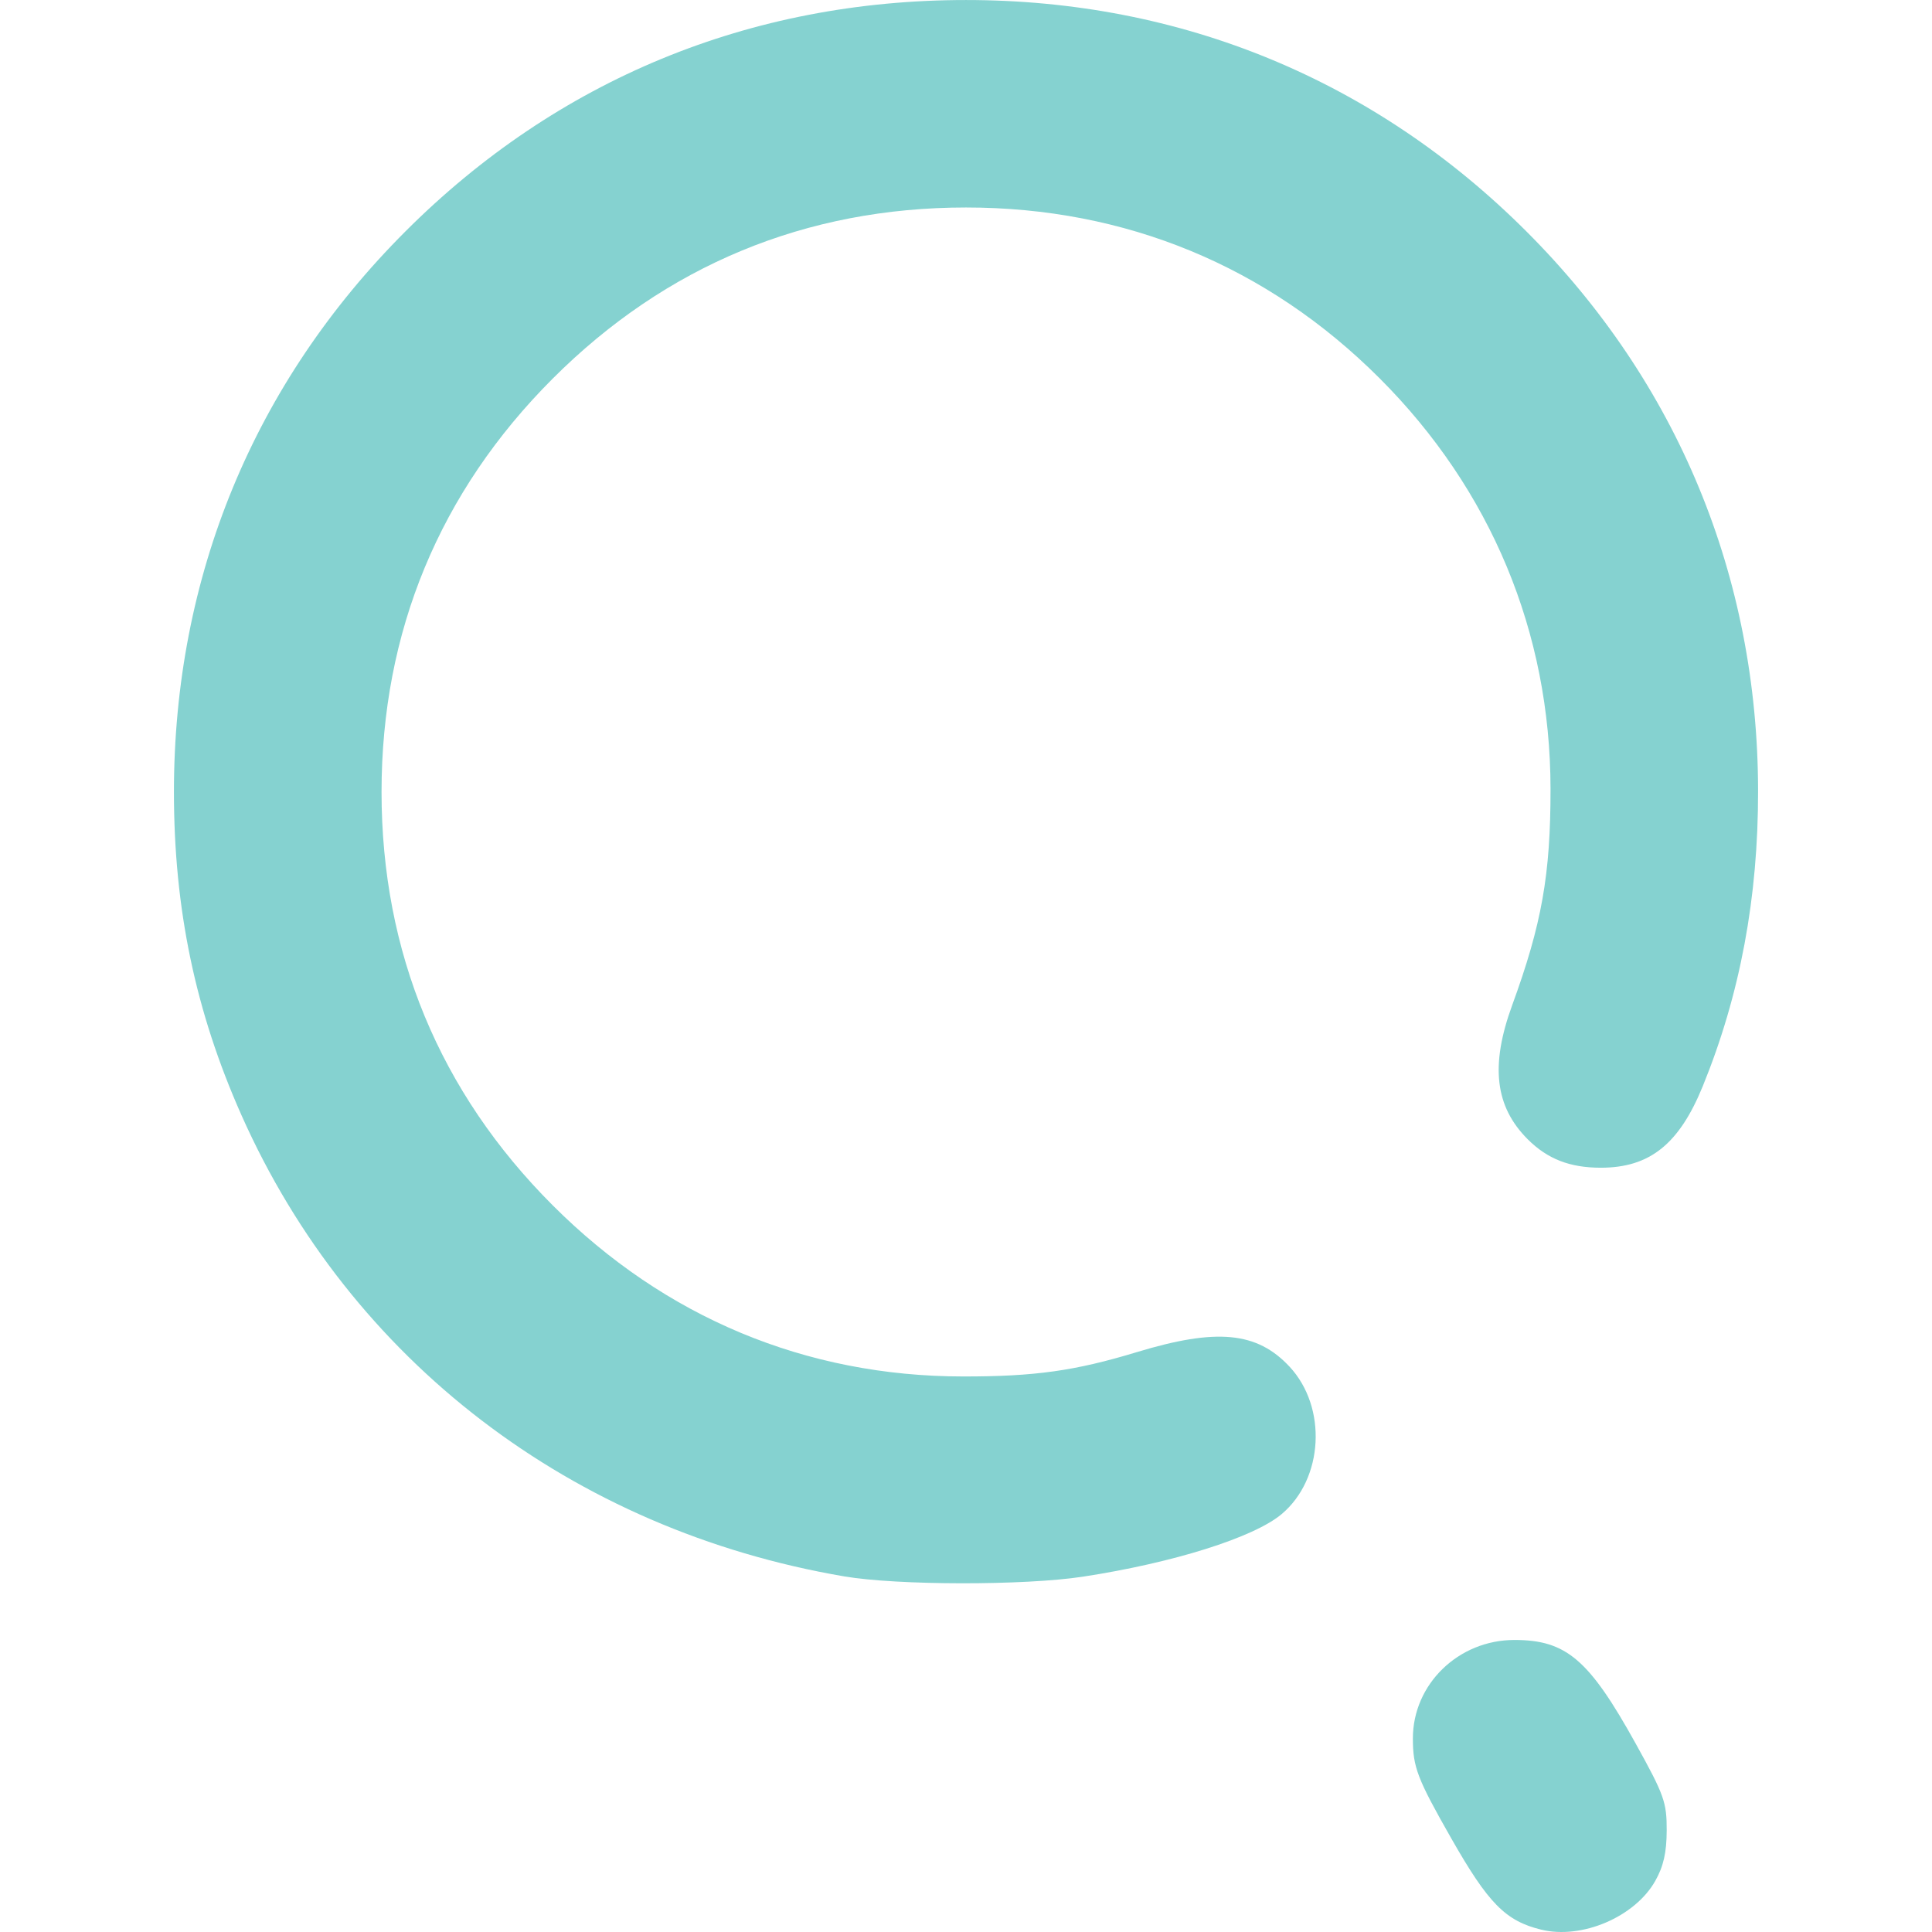
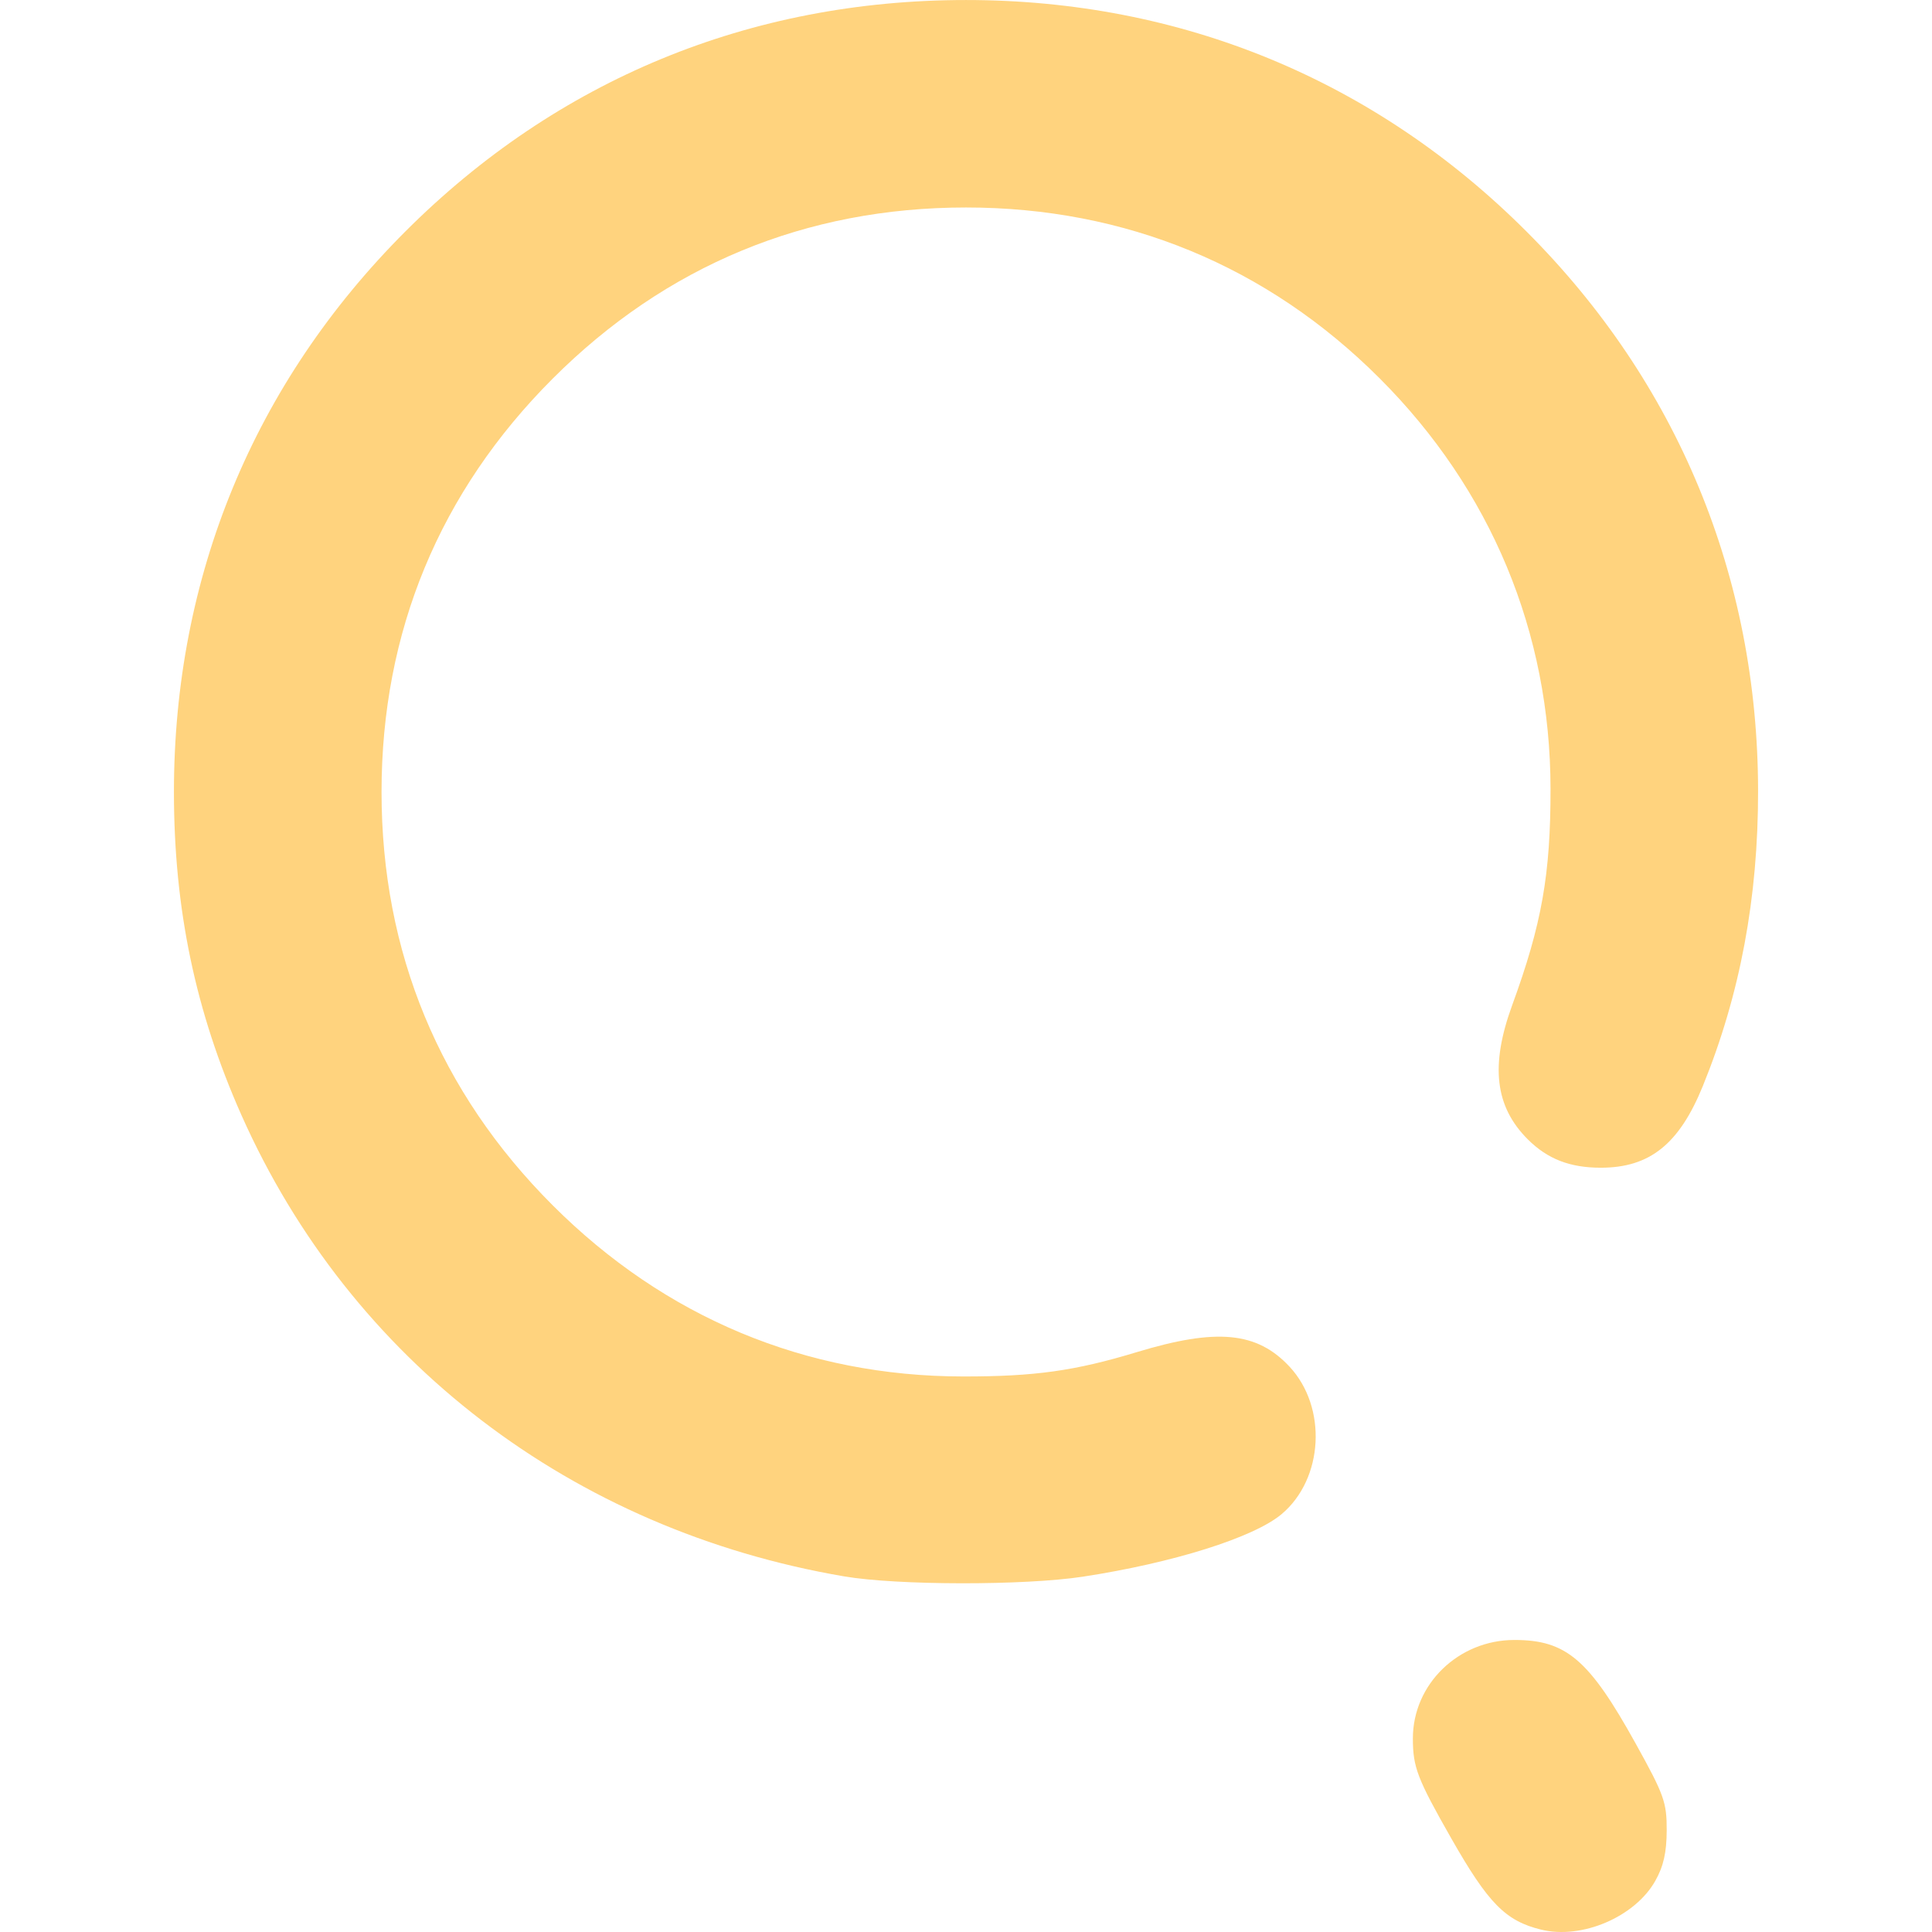
<svg xmlns="http://www.w3.org/2000/svg" xmlns:xlink="http://www.w3.org/1999/xlink" width="512" height="512" viewBox="0 0 135.467 135.467" version="1.1" id="svg1" xml:space="preserve">
  <defs id="defs1">
    <linearGradient id="linearGradient7">
-       <stop style="stop-color:#85d2d0;stop-opacity:1;" offset="0" id="stop7" />
-       <stop style="stop-color:#85d2d0;stop-opacity:1" offset="1" id="stop8" />
+       <stop style="stop-color:#ffd37e;stop-opacity:1;" offset="0" id="stop7" />
+       <stop style="stop-color:#ffd37e;stop-opacity:1" offset="1" id="stop8" />
    </linearGradient>
    <linearGradient xlink:href="#linearGradient7" id="linearGradient8" x1="68.798" y1="195.231" x2="127.731" y2="195.231" gradientUnits="userSpaceOnUse" />
  </defs>
  <g id="layer1" transform="matrix(1.261576,0,0,1.261576,-73.95113,-188.3885)">
    <path style="fill:url(#linearGradient8);fill-opacity:1" d="m 144.278,256.577 c -1.983,-0.484 -2.941,-1.457 -5.002,-5.078 -1.887,-3.314 -2.131,-3.95 -2.131,-5.552 0,-3.014 2.534,-5.471 5.642,-5.471 2.886,0 4.151,1.083 6.753,5.779 1.571,2.836 1.716,3.241 1.712,4.798 -0.003,1.235 -0.178,2.006 -0.638,2.819 -1.132,1.999 -4.078,3.257 -6.335,2.705 z m -38.742,-19.635 c -15.134,-2.583 -27.434,-11.995 -33.497,-25.633 -2.562,-5.762 -3.754,-11.467 -3.754,-17.964 0,-11.973 4.444,-22.735 12.867,-31.157 8.434,-8.434 19.157,-12.859 31.157,-12.859 11.96,0 22.736,4.451 31.151,12.866 8.393,8.393 12.856,19.172 12.871,31.083 0.007,5.946 -0.998,11.318 -3.07,16.41 -1.315,3.23 -2.952,4.541 -5.672,4.541 -1.72,0 -2.966,-0.485 -4.063,-1.583 -1.821,-1.821 -2.085,-4.102 -0.863,-7.448 1.649,-4.513 2.136,-7.263 2.132,-12.025 -0.008,-8.699 -3.309,-16.629 -9.497,-22.817 -6.239,-6.239 -14.123,-9.496 -22.989,-9.496 -8.9,0 -16.684,3.223 -22.973,9.512 -6.289,6.289 -9.512,14.073 -9.512,22.973 0,8.9 3.223,16.684 9.512,22.973 6.238,6.238 14.068,9.505 22.801,9.513 3.989,0.004 6.224,-0.309 9.668,-1.354 4.433,-1.345 6.674,-1.132 8.482,0.806 2.108,2.26 1.897,6.235 -0.436,8.198 -1.545,1.3 -6.027,2.71 -11.051,3.478 -3.247,0.496 -10.311,0.487 -13.264,-0.017 z" id="path7" />
  </g>
</svg>
